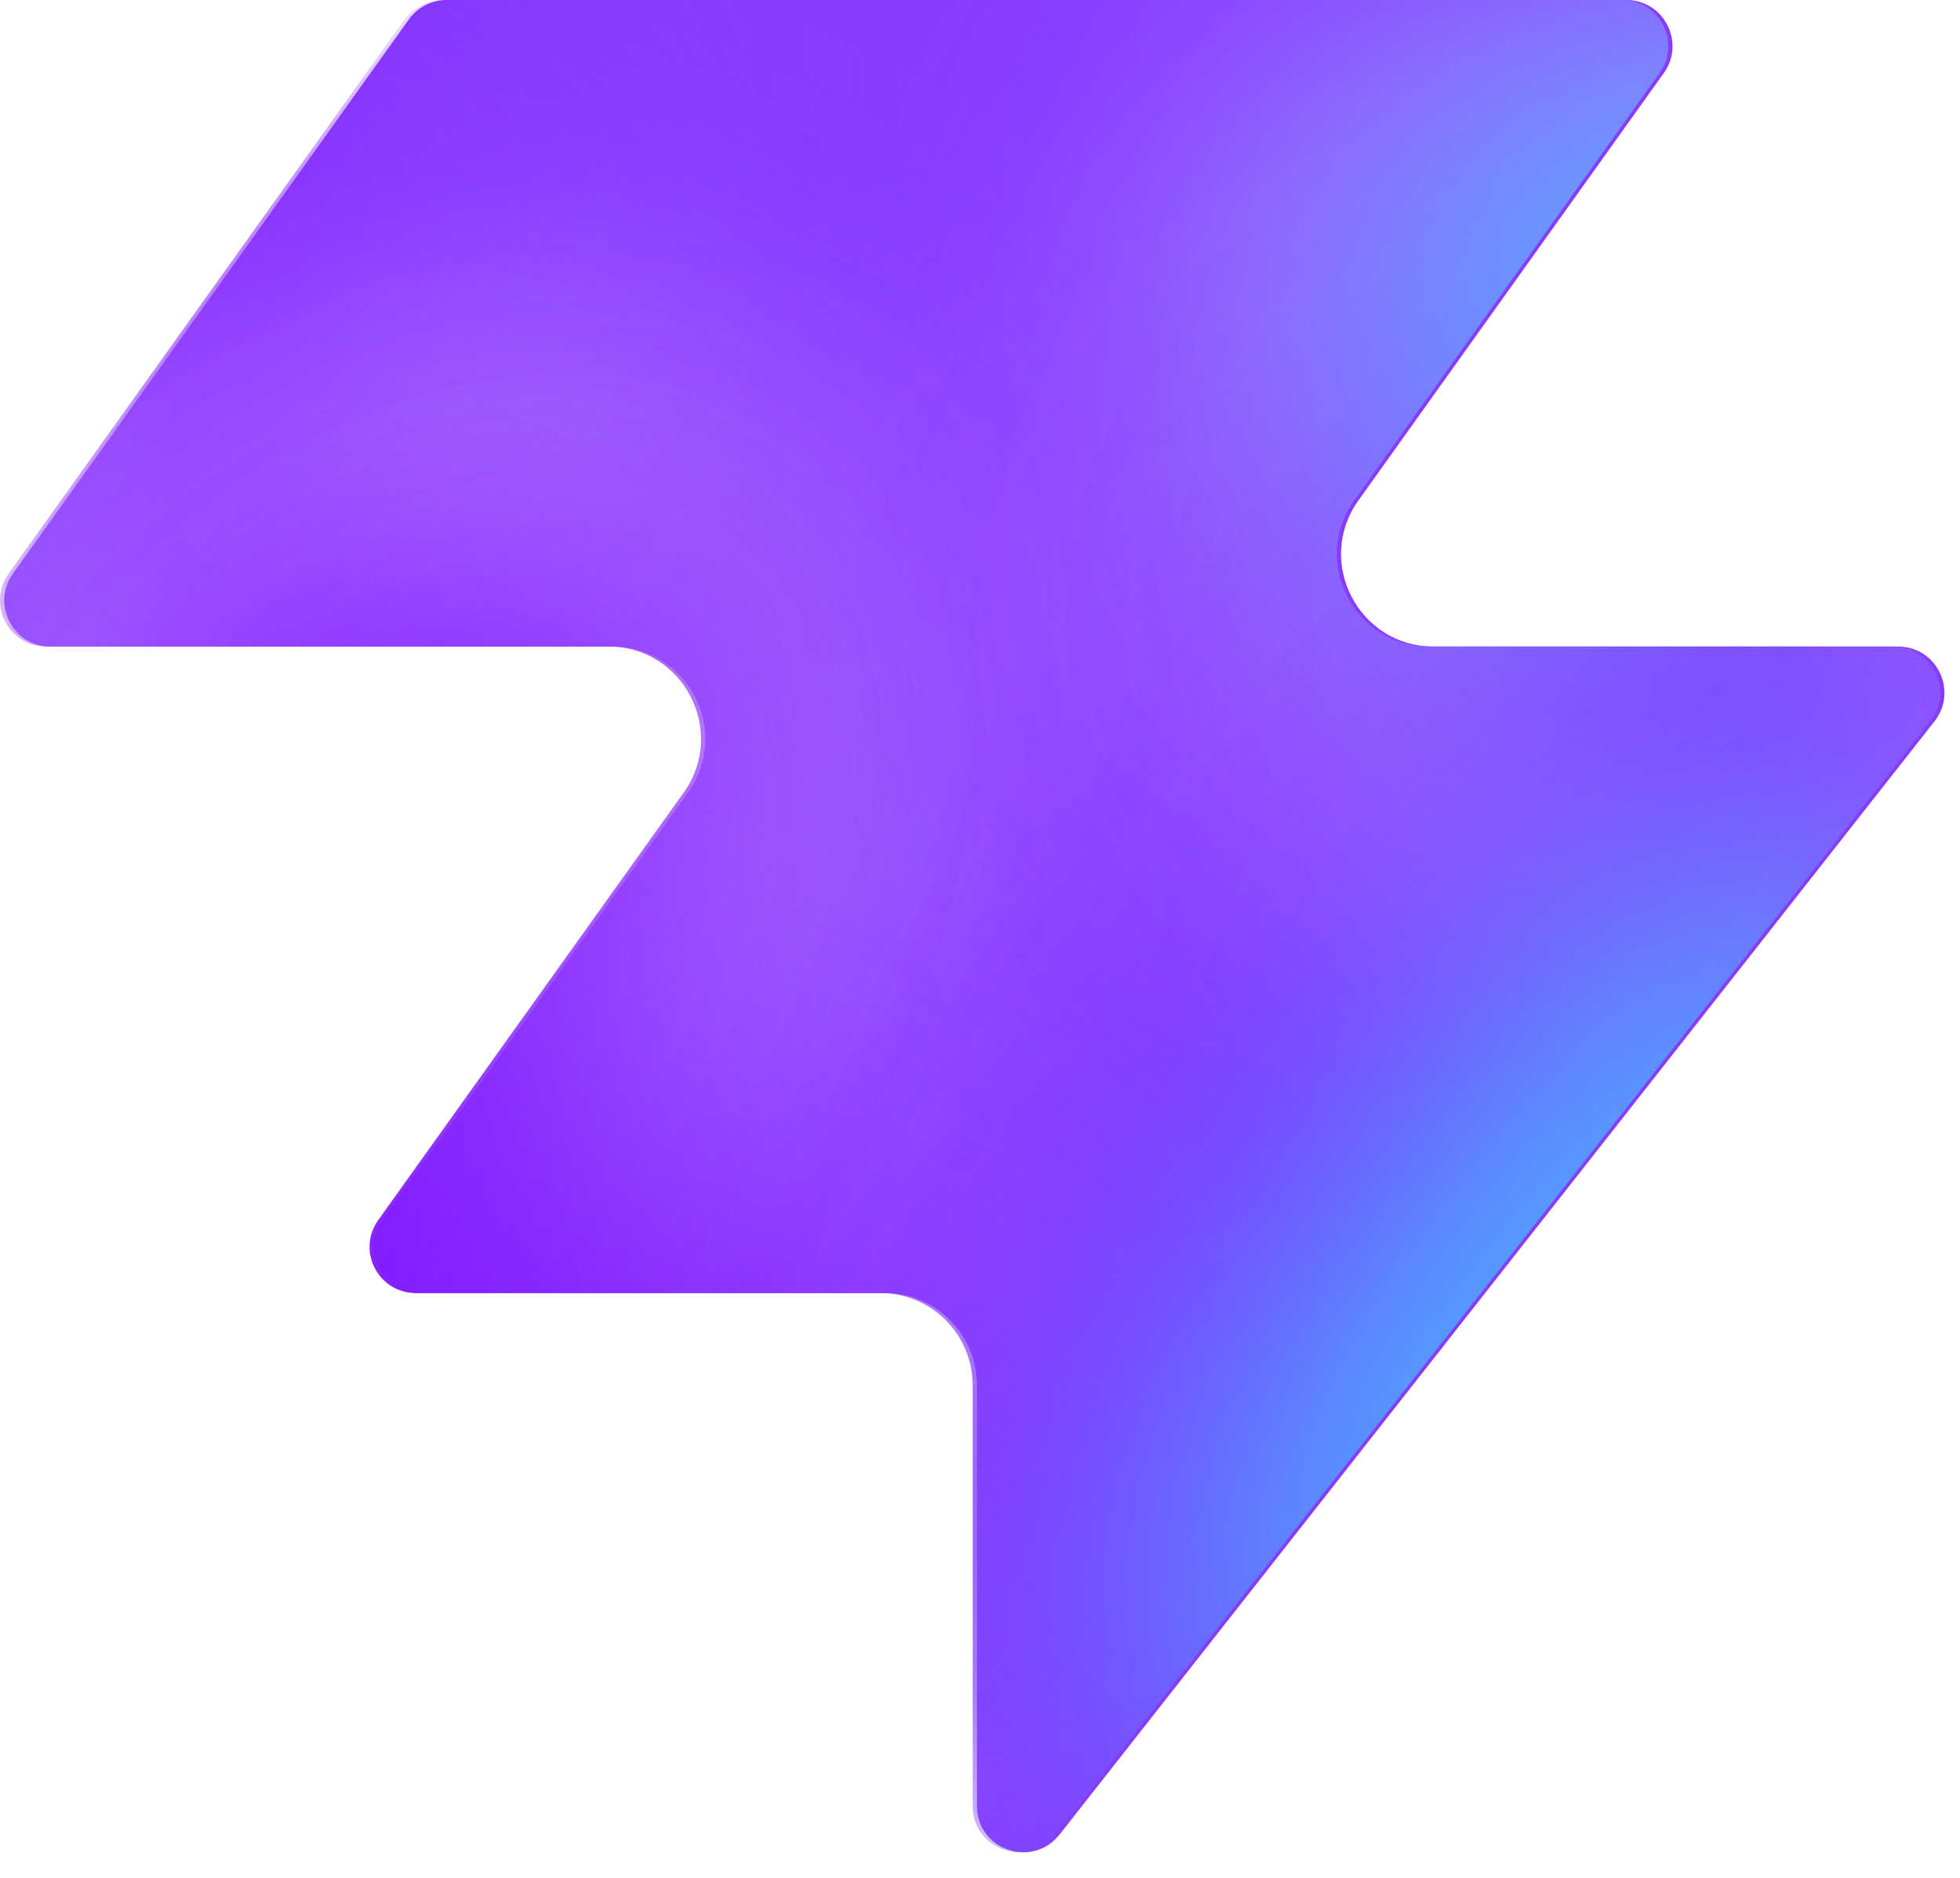
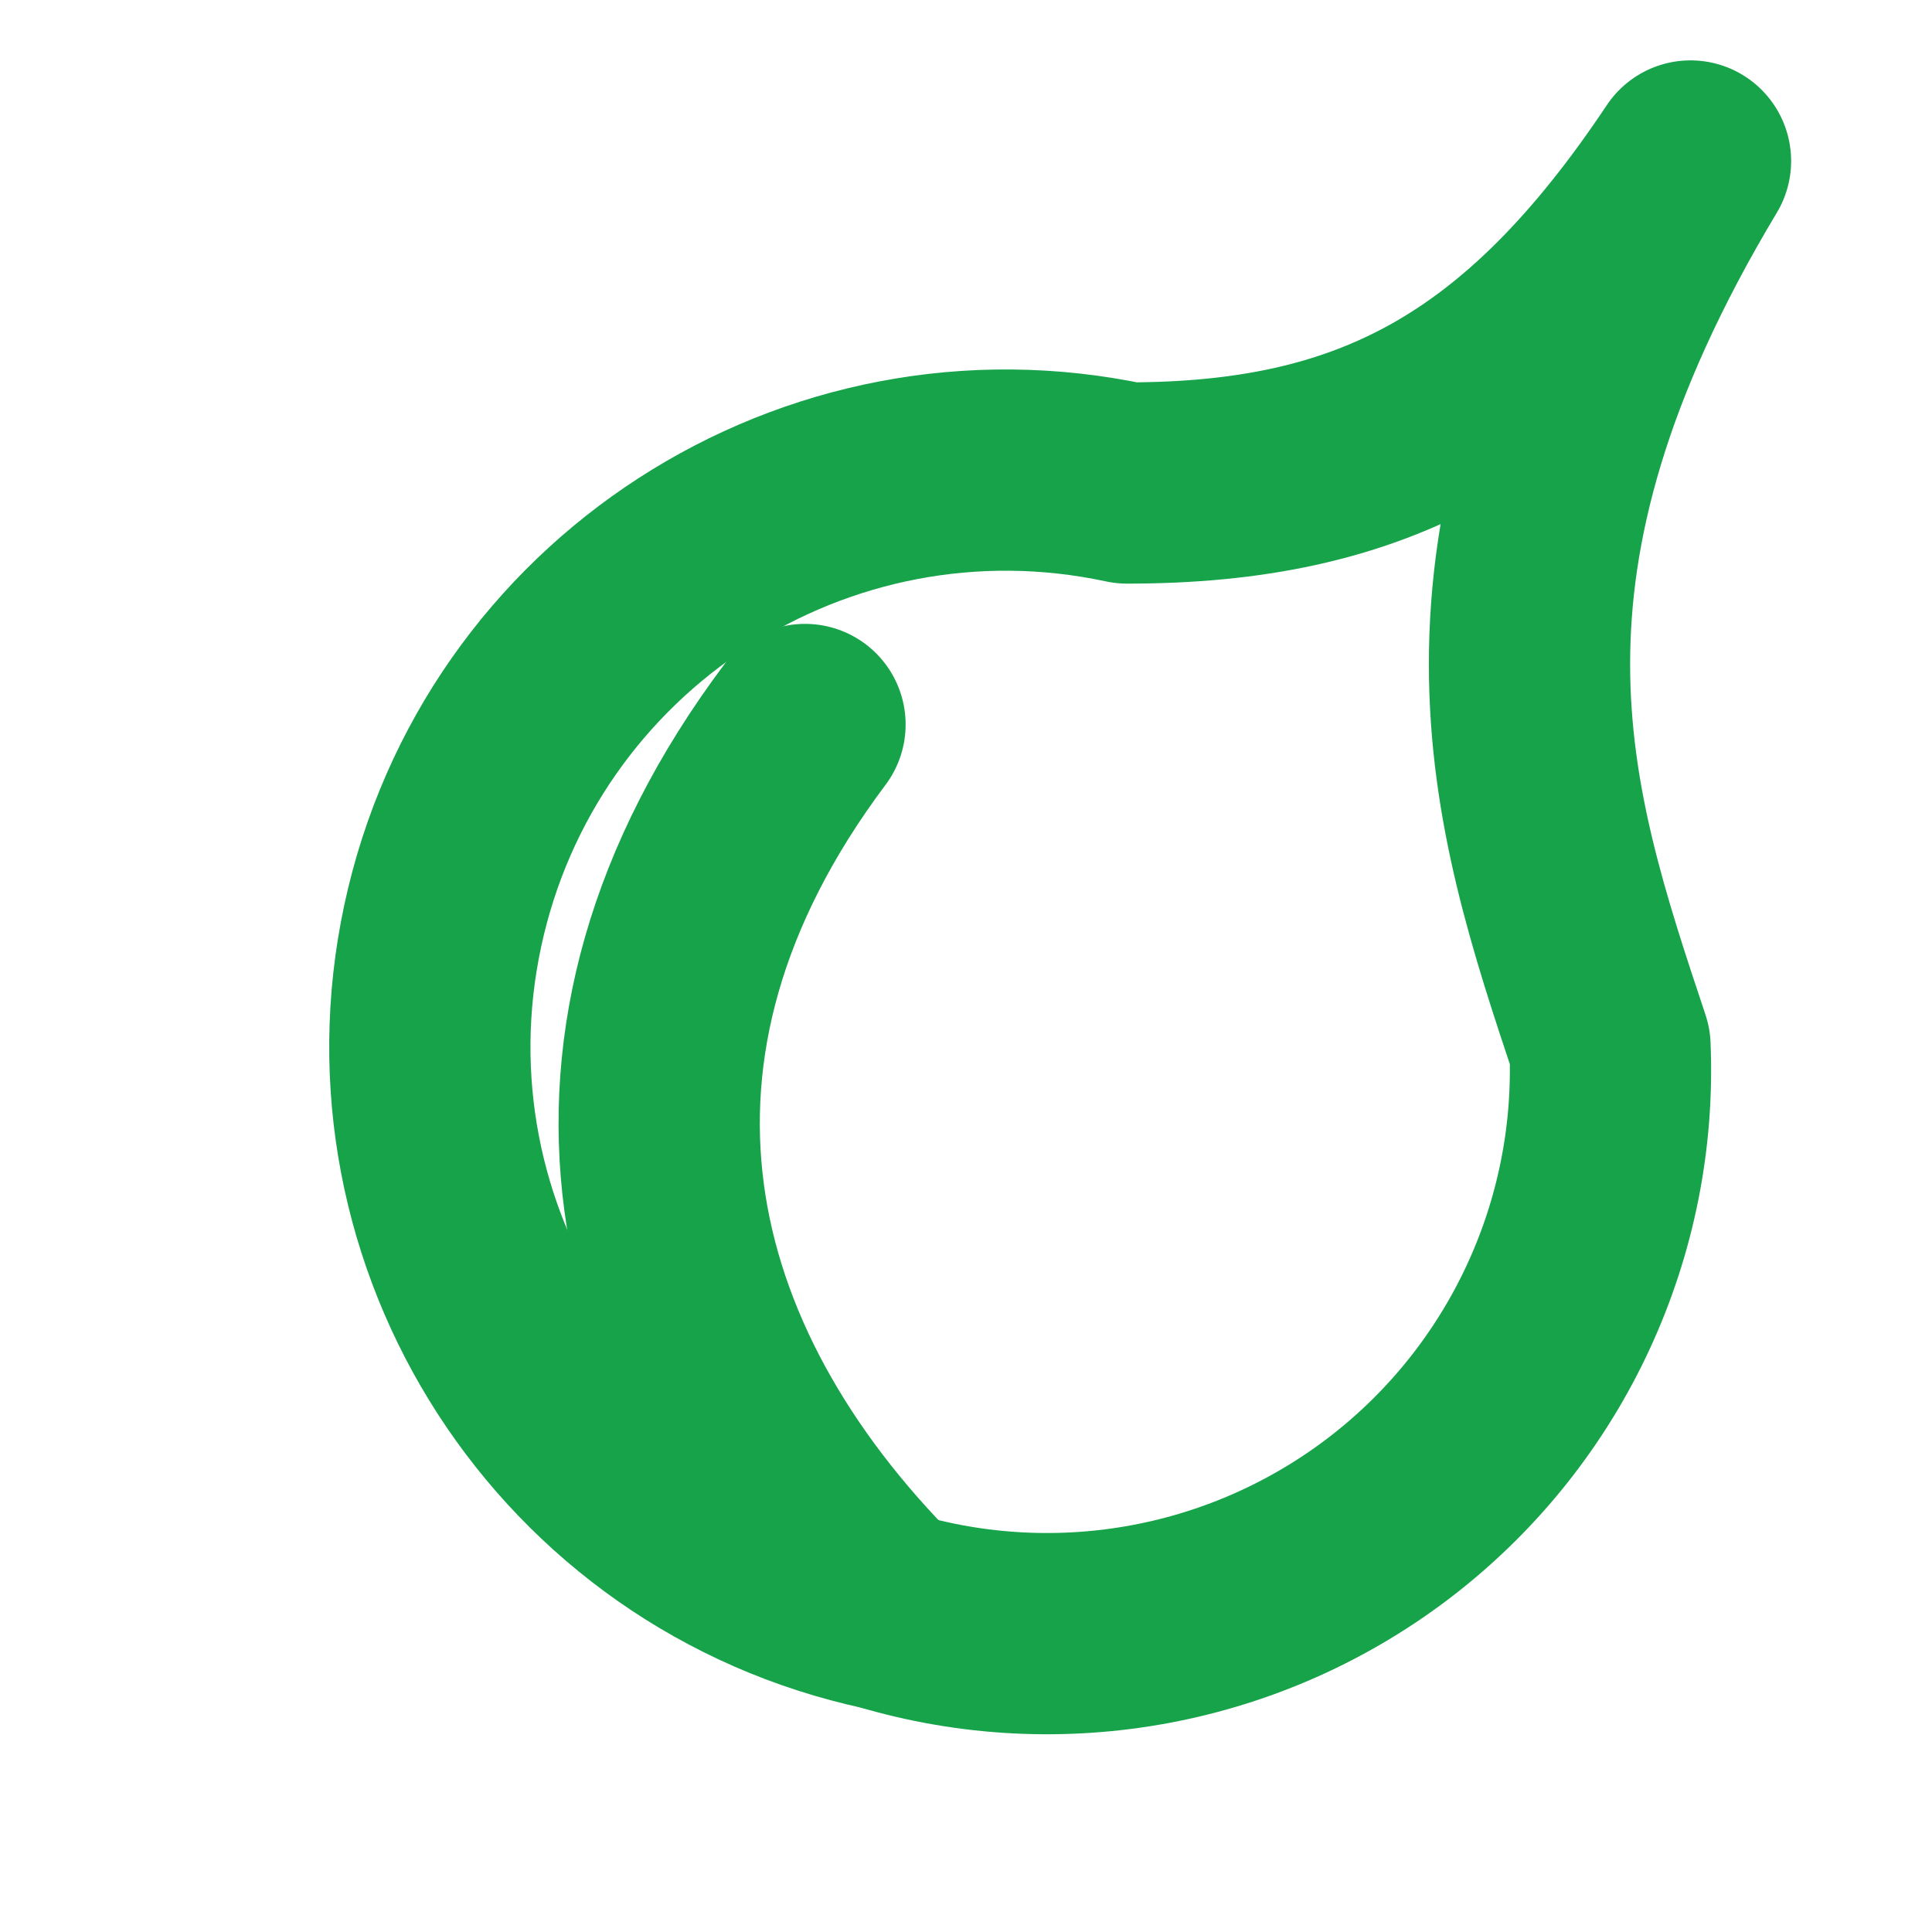
- <svg xmlns="http://www.w3.org/2000/svg" width="48" height="46" fill="none" viewBox="0 0 48 46">
-   <path fill="#863bff" d="M25.946 44.938c-.664.845-2.021.375-2.021-.698V33.937a2.26 2.26 0 0 0-2.262-2.262H10.287c-.92 0-1.456-1.04-.92-1.788l7.48-10.471c1.07-1.497 0-3.578-1.842-3.578H1.237c-.92 0-1.456-1.04-.92-1.788L10.013.474c.214-.297.556-.474.92-.474h28.894c.92 0 1.456 1.04.92 1.788l-7.48 10.471c-1.07 1.498 0 3.579 1.842 3.579h11.377c.943 0 1.473 1.088.89 1.83L25.947 44.94z" style="fill:#863bff;fill:color(display-p3 .525 .23 1);fill-opacity:1" />
-   <mask id="a" width="48" height="46" x="0" y="0" maskUnits="userSpaceOnUse" style="mask-type:alpha">
-     <path fill="#000" d="M25.842 44.938c-.664.844-2.021.375-2.021-.698V33.937a2.26 2.26 0 0 0-2.262-2.262H10.183c-.92 0-1.456-1.04-.92-1.788l7.48-10.471c1.07-1.498 0-3.579-1.842-3.579H1.133c-.92 0-1.456-1.04-.92-1.787L9.91.473c.214-.297.556-.474.92-.474h28.894c.92 0 1.456 1.04.92 1.788l-7.48 10.471c-1.07 1.498 0 3.578 1.842 3.578h11.377c.943 0 1.473 1.088.89 1.832L25.843 44.94z" style="fill:#000;fill-opacity:1" />
-   </mask>
-   <g mask="url(#a)">
-     <g filter="url(#b)">
-       <ellipse cx="5.508" cy="14.704" fill="#ede6ff" rx="5.508" ry="14.704" style="fill:#ede6ff;fill:color(display-p3 .927 .903 1);fill-opacity:1" transform="matrix(.00324 1 1 -.00324 -4.47 31.516)" />
-     </g>
-     <g filter="url(#c)">
-       <ellipse cx="10.399" cy="29.851" fill="#ede6ff" rx="10.399" ry="29.851" style="fill:#ede6ff;fill:color(display-p3 .927 .903 1);fill-opacity:1" transform="matrix(.00324 1 1 -.00324 -39.328 7.883)" />
-     </g>
-     <g filter="url(#d)">
-       <ellipse cx="5.508" cy="30.487" fill="#7e14ff" rx="5.508" ry="30.487" style="fill:#7e14ff;fill:color(display-p3 .492 .077 1);fill-opacity:1" transform="rotate(89.814 -25.913 -14.639)scale(1 -1)" />
-     </g>
-     <g filter="url(#e)">
-       <ellipse cx="5.508" cy="30.599" fill="#7e14ff" rx="5.508" ry="30.599" style="fill:#7e14ff;fill:color(display-p3 .492 .077 1);fill-opacity:1" transform="rotate(89.814 -32.644 -3.334)scale(1 -1)" />
-     </g>
-     <g filter="url(#f)">
-       <ellipse cx="5.508" cy="30.599" fill="#7e14ff" rx="5.508" ry="30.599" style="fill:#7e14ff;fill:color(display-p3 .492 .077 1);fill-opacity:1" transform="matrix(.00324 1 1 -.00324 -34.34 30.47)" />
-     </g>
-     <g filter="url(#g)">
-       <ellipse cx="14.072" cy="22.078" fill="#ede6ff" rx="14.072" ry="22.078" style="fill:#ede6ff;fill:color(display-p3 .927 .903 1);fill-opacity:1" transform="rotate(93.35 24.506 48.493)scale(-1 1)" />
-     </g>
-     <g filter="url(#h)">
-       <ellipse cx="3.47" cy="21.501" fill="#7e14ff" rx="3.47" ry="21.501" style="fill:#7e14ff;fill:color(display-p3 .492 .077 1);fill-opacity:1" transform="rotate(89.009 28.708 47.59)scale(-1 1)" />
-     </g>
-     <g filter="url(#i)">
-       <ellipse cx="3.47" cy="21.501" fill="#7e14ff" rx="3.47" ry="21.501" style="fill:#7e14ff;fill:color(display-p3 .492 .077 1);fill-opacity:1" transform="rotate(89.009 28.708 47.59)scale(-1 1)" />
-     </g>
-     <g filter="url(#j)">
-       <ellipse cx=".387" cy="8.972" fill="#7e14ff" rx="4.407" ry="29.108" style="fill:#7e14ff;fill:color(display-p3 .492 .077 1);fill-opacity:1" transform="rotate(39.51 .387 8.972)" />
-     </g>
-     <g filter="url(#k)">
-       <ellipse cx="47.523" cy="-6.092" fill="#7e14ff" rx="4.407" ry="29.108" style="fill:#7e14ff;fill:color(display-p3 .492 .077 1);fill-opacity:1" transform="rotate(37.892 47.523 -6.092)" />
-     </g>
-     <g filter="url(#l)">
-       <ellipse cx="41.412" cy="6.333" fill="#47bfff" rx="5.971" ry="9.665" style="fill:#47bfff;fill:color(display-p3 .28 .748 1);fill-opacity:1" transform="rotate(37.892 41.412 6.333)" />
-     </g>
-     <g filter="url(#m)">
-       <ellipse cx="-1.879" cy="38.332" fill="#7e14ff" rx="4.407" ry="29.108" style="fill:#7e14ff;fill:color(display-p3 .492 .077 1);fill-opacity:1" transform="rotate(37.892 -1.88 38.332)" />
-     </g>
-     <g filter="url(#n)">
-       <ellipse cx="-1.879" cy="38.332" fill="#7e14ff" rx="4.407" ry="29.108" style="fill:#7e14ff;fill:color(display-p3 .492 .077 1);fill-opacity:1" transform="rotate(37.892 -1.88 38.332)" />
-     </g>
-     <g filter="url(#o)">
-       <ellipse cx="35.651" cy="29.907" fill="#7e14ff" rx="4.407" ry="29.108" style="fill:#7e14ff;fill:color(display-p3 .492 .077 1);fill-opacity:1" transform="rotate(37.892 35.651 29.907)" />
-     </g>
-     <g filter="url(#p)">
-       <ellipse cx="38.418" cy="32.4" fill="#47bfff" rx="5.971" ry="15.297" style="fill:#47bfff;fill:color(display-p3 .28 .748 1);fill-opacity:1" transform="rotate(37.892 38.418 32.4)" />
-     </g>
-   </g>
-   <defs>
-     <filter id="b" width="60.045" height="41.654" x="-19.77" y="16.149" color-interpolation-filters="sRGB" filterUnits="userSpaceOnUse">
-       <feFlood flood-opacity="0" result="BackgroundImageFix" />
-       <feBlend in="SourceGraphic" in2="BackgroundImageFix" result="shape" />
-       <feGaussianBlur result="effect1_foregroundBlur_2002_17158" stdDeviation="7.659" />
-     </filter>
-     <filter id="c" width="90.34" height="51.437" x="-54.613" y="-7.533" color-interpolation-filters="sRGB" filterUnits="userSpaceOnUse">
-       <feFlood flood-opacity="0" result="BackgroundImageFix" />
-       <feBlend in="SourceGraphic" in2="BackgroundImageFix" result="shape" />
-       <feGaussianBlur result="effect1_foregroundBlur_2002_17158" stdDeviation="7.659" />
-     </filter>
-     <filter id="d" width="79.355" height="29.4" x="-49.64" y="2.03" color-interpolation-filters="sRGB" filterUnits="userSpaceOnUse">
-       <feFlood flood-opacity="0" result="BackgroundImageFix" />
-       <feBlend in="SourceGraphic" in2="BackgroundImageFix" result="shape" />
-       <feGaussianBlur result="effect1_foregroundBlur_2002_17158" stdDeviation="4.596" />
-     </filter>
-     <filter id="e" width="79.579" height="29.4" x="-45.045" y="20.029" color-interpolation-filters="sRGB" filterUnits="userSpaceOnUse">
-       <feFlood flood-opacity="0" result="BackgroundImageFix" />
-       <feBlend in="SourceGraphic" in2="BackgroundImageFix" result="shape" />
-       <feGaussianBlur result="effect1_foregroundBlur_2002_17158" stdDeviation="4.596" />
-     </filter>
-     <filter id="f" width="79.579" height="29.4" x="-43.513" y="21.178" color-interpolation-filters="sRGB" filterUnits="userSpaceOnUse">
-       <feFlood flood-opacity="0" result="BackgroundImageFix" />
-       <feBlend in="SourceGraphic" in2="BackgroundImageFix" result="shape" />
-       <feGaussianBlur result="effect1_foregroundBlur_2002_17158" stdDeviation="4.596" />
-     </filter>
-     <filter id="g" width="74.749" height="58.852" x="15.756" y="-17.901" color-interpolation-filters="sRGB" filterUnits="userSpaceOnUse">
-       <feFlood flood-opacity="0" result="BackgroundImageFix" />
-       <feBlend in="SourceGraphic" in2="BackgroundImageFix" result="shape" />
-       <feGaussianBlur result="effect1_foregroundBlur_2002_17158" stdDeviation="7.659" />
-     </filter>
-     <filter id="h" width="61.377" height="25.362" x="23.548" y="2.284" color-interpolation-filters="sRGB" filterUnits="userSpaceOnUse">
-       <feFlood flood-opacity="0" result="BackgroundImageFix" />
-       <feBlend in="SourceGraphic" in2="BackgroundImageFix" result="shape" />
-       <feGaussianBlur result="effect1_foregroundBlur_2002_17158" stdDeviation="4.596" />
-     </filter>
-     <filter id="i" width="61.377" height="25.362" x="23.548" y="2.284" color-interpolation-filters="sRGB" filterUnits="userSpaceOnUse">
-       <feFlood flood-opacity="0" result="BackgroundImageFix" />
-       <feBlend in="SourceGraphic" in2="BackgroundImageFix" result="shape" />
-       <feGaussianBlur result="effect1_foregroundBlur_2002_17158" stdDeviation="4.596" />
-     </filter>
-     <filter id="j" width="56.045" height="63.649" x="-27.636" y="-22.853" color-interpolation-filters="sRGB" filterUnits="userSpaceOnUse">
-       <feFlood flood-opacity="0" result="BackgroundImageFix" />
-       <feBlend in="SourceGraphic" in2="BackgroundImageFix" result="shape" />
-       <feGaussianBlur result="effect1_foregroundBlur_2002_17158" stdDeviation="4.596" />
-     </filter>
-     <filter id="k" width="54.814" height="64.646" x="20.116" y="-38.415" color-interpolation-filters="sRGB" filterUnits="userSpaceOnUse">
-       <feFlood flood-opacity="0" result="BackgroundImageFix" />
-       <feBlend in="SourceGraphic" in2="BackgroundImageFix" result="shape" />
-       <feGaussianBlur result="effect1_foregroundBlur_2002_17158" stdDeviation="4.596" />
-     </filter>
-     <filter id="l" width="33.541" height="35.313" x="24.641" y="-11.323" color-interpolation-filters="sRGB" filterUnits="userSpaceOnUse">
-       <feFlood flood-opacity="0" result="BackgroundImageFix" />
-       <feBlend in="SourceGraphic" in2="BackgroundImageFix" result="shape" />
-       <feGaussianBlur result="effect1_foregroundBlur_2002_17158" stdDeviation="4.596" />
-     </filter>
-     <filter id="m" width="54.814" height="64.646" x="-29.286" y="6.009" color-interpolation-filters="sRGB" filterUnits="userSpaceOnUse">
-       <feFlood flood-opacity="0" result="BackgroundImageFix" />
-       <feBlend in="SourceGraphic" in2="BackgroundImageFix" result="shape" />
-       <feGaussianBlur result="effect1_foregroundBlur_2002_17158" stdDeviation="4.596" />
-     </filter>
-     <filter id="n" width="54.814" height="64.646" x="-29.286" y="6.009" color-interpolation-filters="sRGB" filterUnits="userSpaceOnUse">
-       <feFlood flood-opacity="0" result="BackgroundImageFix" />
-       <feBlend in="SourceGraphic" in2="BackgroundImageFix" result="shape" />
-       <feGaussianBlur result="effect1_foregroundBlur_2002_17158" stdDeviation="4.596" />
-     </filter>
-     <filter id="o" width="54.814" height="64.646" x="8.244" y="-2.416" color-interpolation-filters="sRGB" filterUnits="userSpaceOnUse">
-       <feFlood flood-opacity="0" result="BackgroundImageFix" />
-       <feBlend in="SourceGraphic" in2="BackgroundImageFix" result="shape" />
-       <feGaussianBlur result="effect1_foregroundBlur_2002_17158" stdDeviation="4.596" />
-     </filter>
-     <filter id="p" width="39.409" height="43.623" x="18.713" y="10.588" color-interpolation-filters="sRGB" filterUnits="userSpaceOnUse">
-       <feFlood flood-opacity="0" result="BackgroundImageFix" />
-       <feBlend in="SourceGraphic" in2="BackgroundImageFix" result="shape" />
-       <feGaussianBlur result="effect1_foregroundBlur_2002_17158" stdDeviation="4.596" />
-     </filter>
-   </defs>
+ <svg xmlns="http://www.w3.org/2000/svg" viewBox="0 0 24 24" fill="none" stroke="#16a34a" stroke-width="2.5" stroke-linecap="round" stroke-linejoin="round">
+   <path d="M11 20A7 7 0 0 1 14 6c3 0 5-1 7-4-3 5-2 8-1 11a7 7 0 0 1-9 7Z" />
+   <path d="M11 20c-3-3-4-7-1-11" />
</svg>
